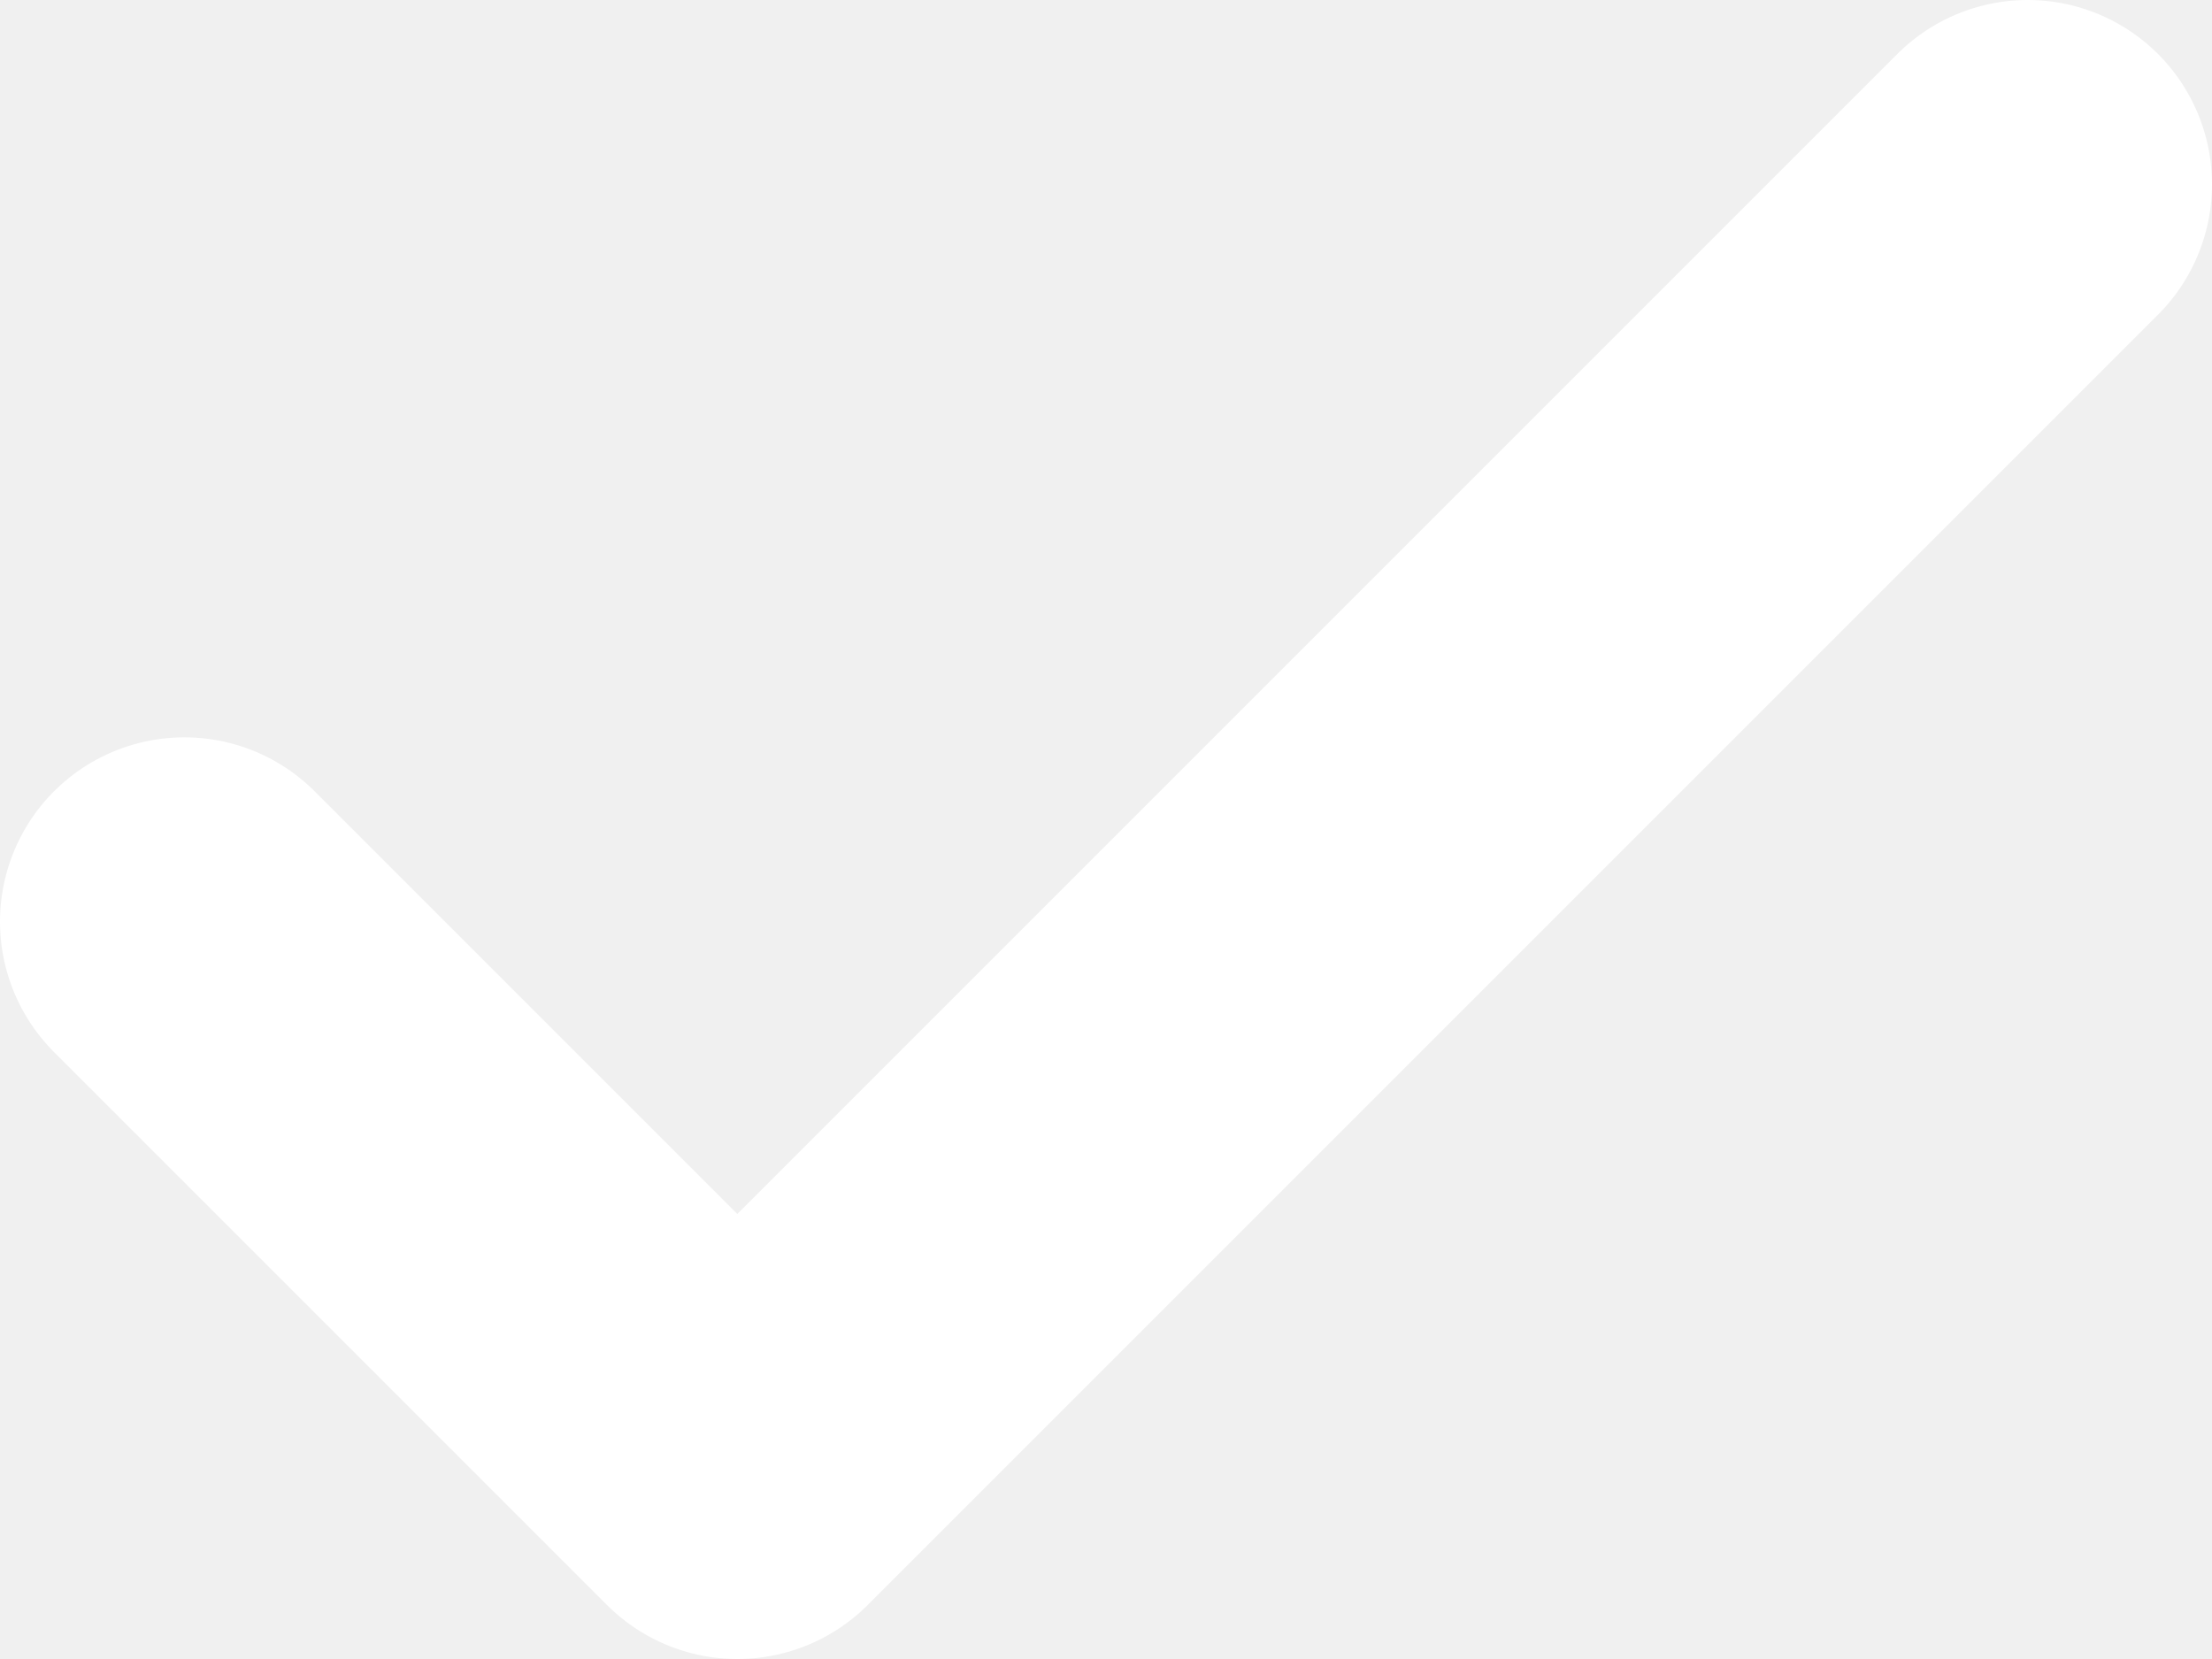
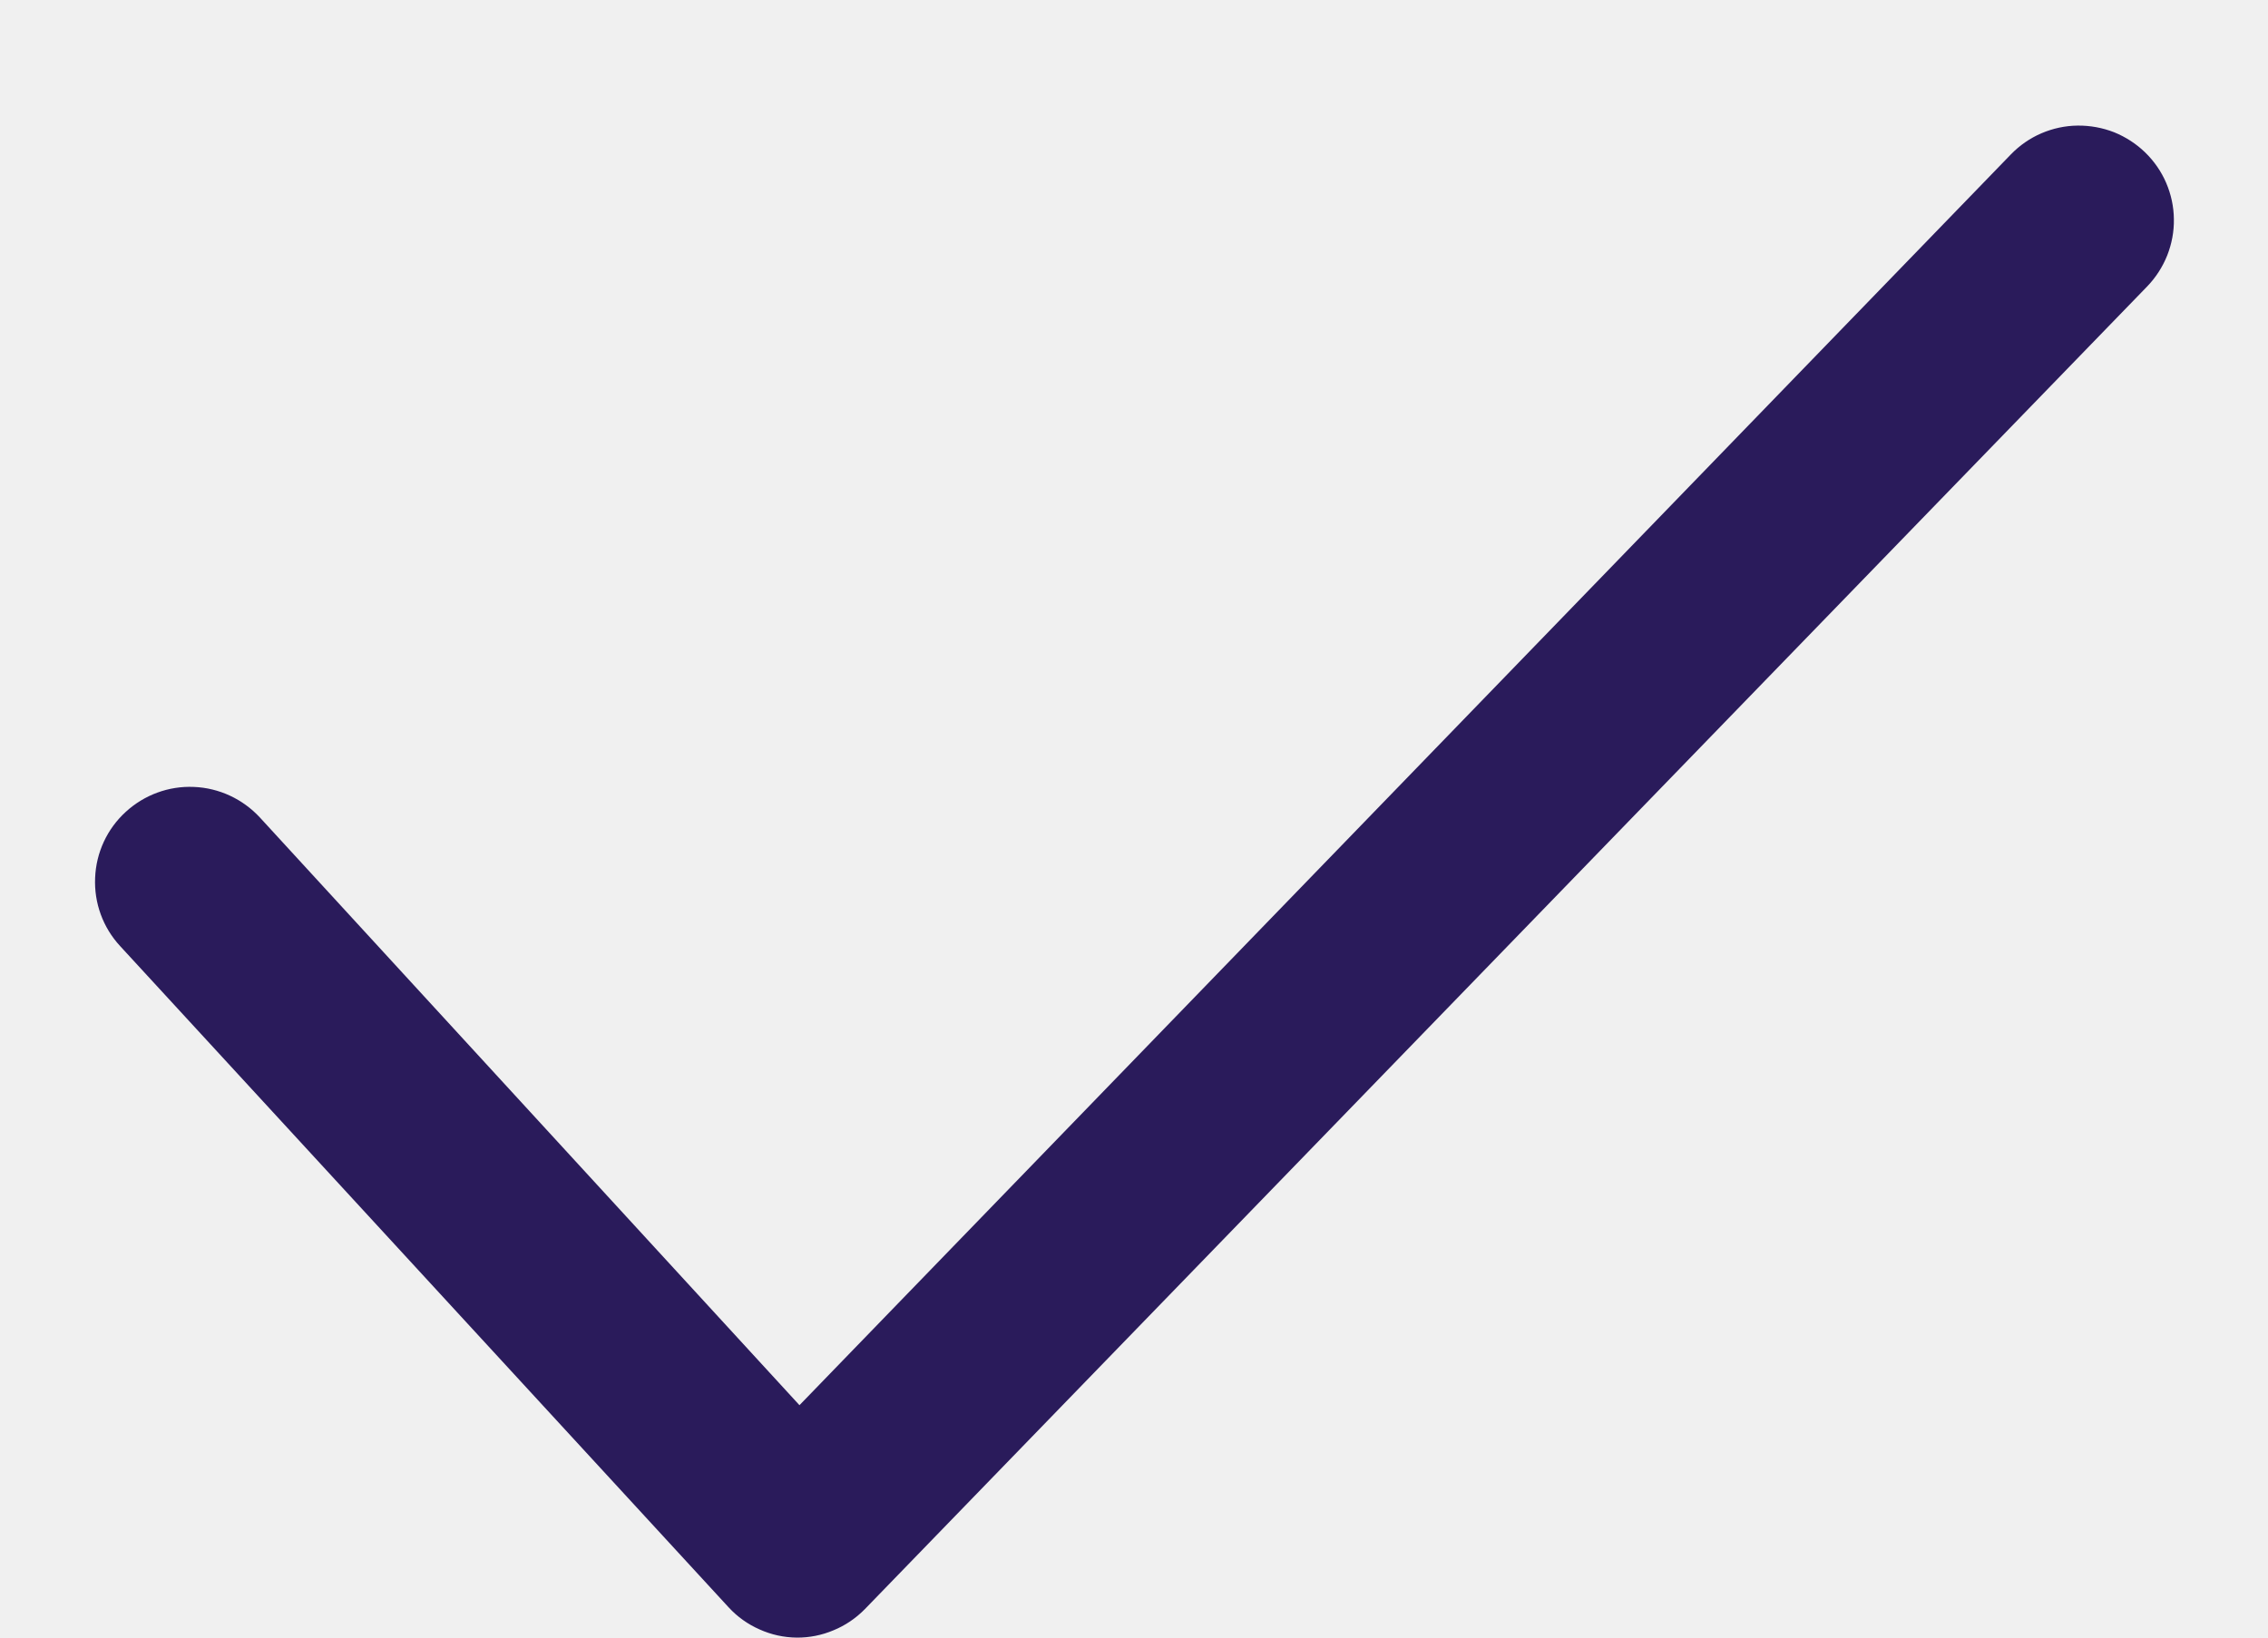
- <svg xmlns="http://www.w3.org/2000/svg" width="12" height="9" viewBox="0 0 12 9" fill="none">
-   <path d="M1 5L4 8L11 1" stroke="white" stroke-width="2" stroke-linecap="round" stroke-linejoin="round" />
+ <svg xmlns="http://www.w3.org/2000/svg" width="18" height="13" viewBox="0 0 18 13" fill="none">
+   <path d="M6.323 13C6.221 12.999 6.121 12.977 6.028 12.935C5.935 12.894 5.852 12.835 5.783 12.76L0.953 7.51C0.817 7.363 0.746 7.168 0.755 6.968C0.763 6.768 0.85 6.58 0.998 6.445C1.145 6.31 1.34 6.238 1.539 6.247C1.739 6.255 1.927 6.343 2.063 6.49L6.345 11.155L15.96 1.225C16.029 1.154 16.111 1.097 16.202 1.058C16.293 1.019 16.391 0.998 16.489 0.997C16.588 0.996 16.687 1.014 16.779 1.05C16.87 1.087 16.954 1.141 17.025 1.21C17.096 1.279 17.153 1.361 17.192 1.452C17.231 1.543 17.252 1.64 17.253 1.739C17.255 1.838 17.236 1.936 17.2 2.028C17.163 2.12 17.109 2.204 17.04 2.275L6.863 12.775C6.792 12.847 6.708 12.904 6.615 12.942C6.523 12.981 6.423 13.001 6.323 13Z" fill="#2A1B5B" />
</svg>
